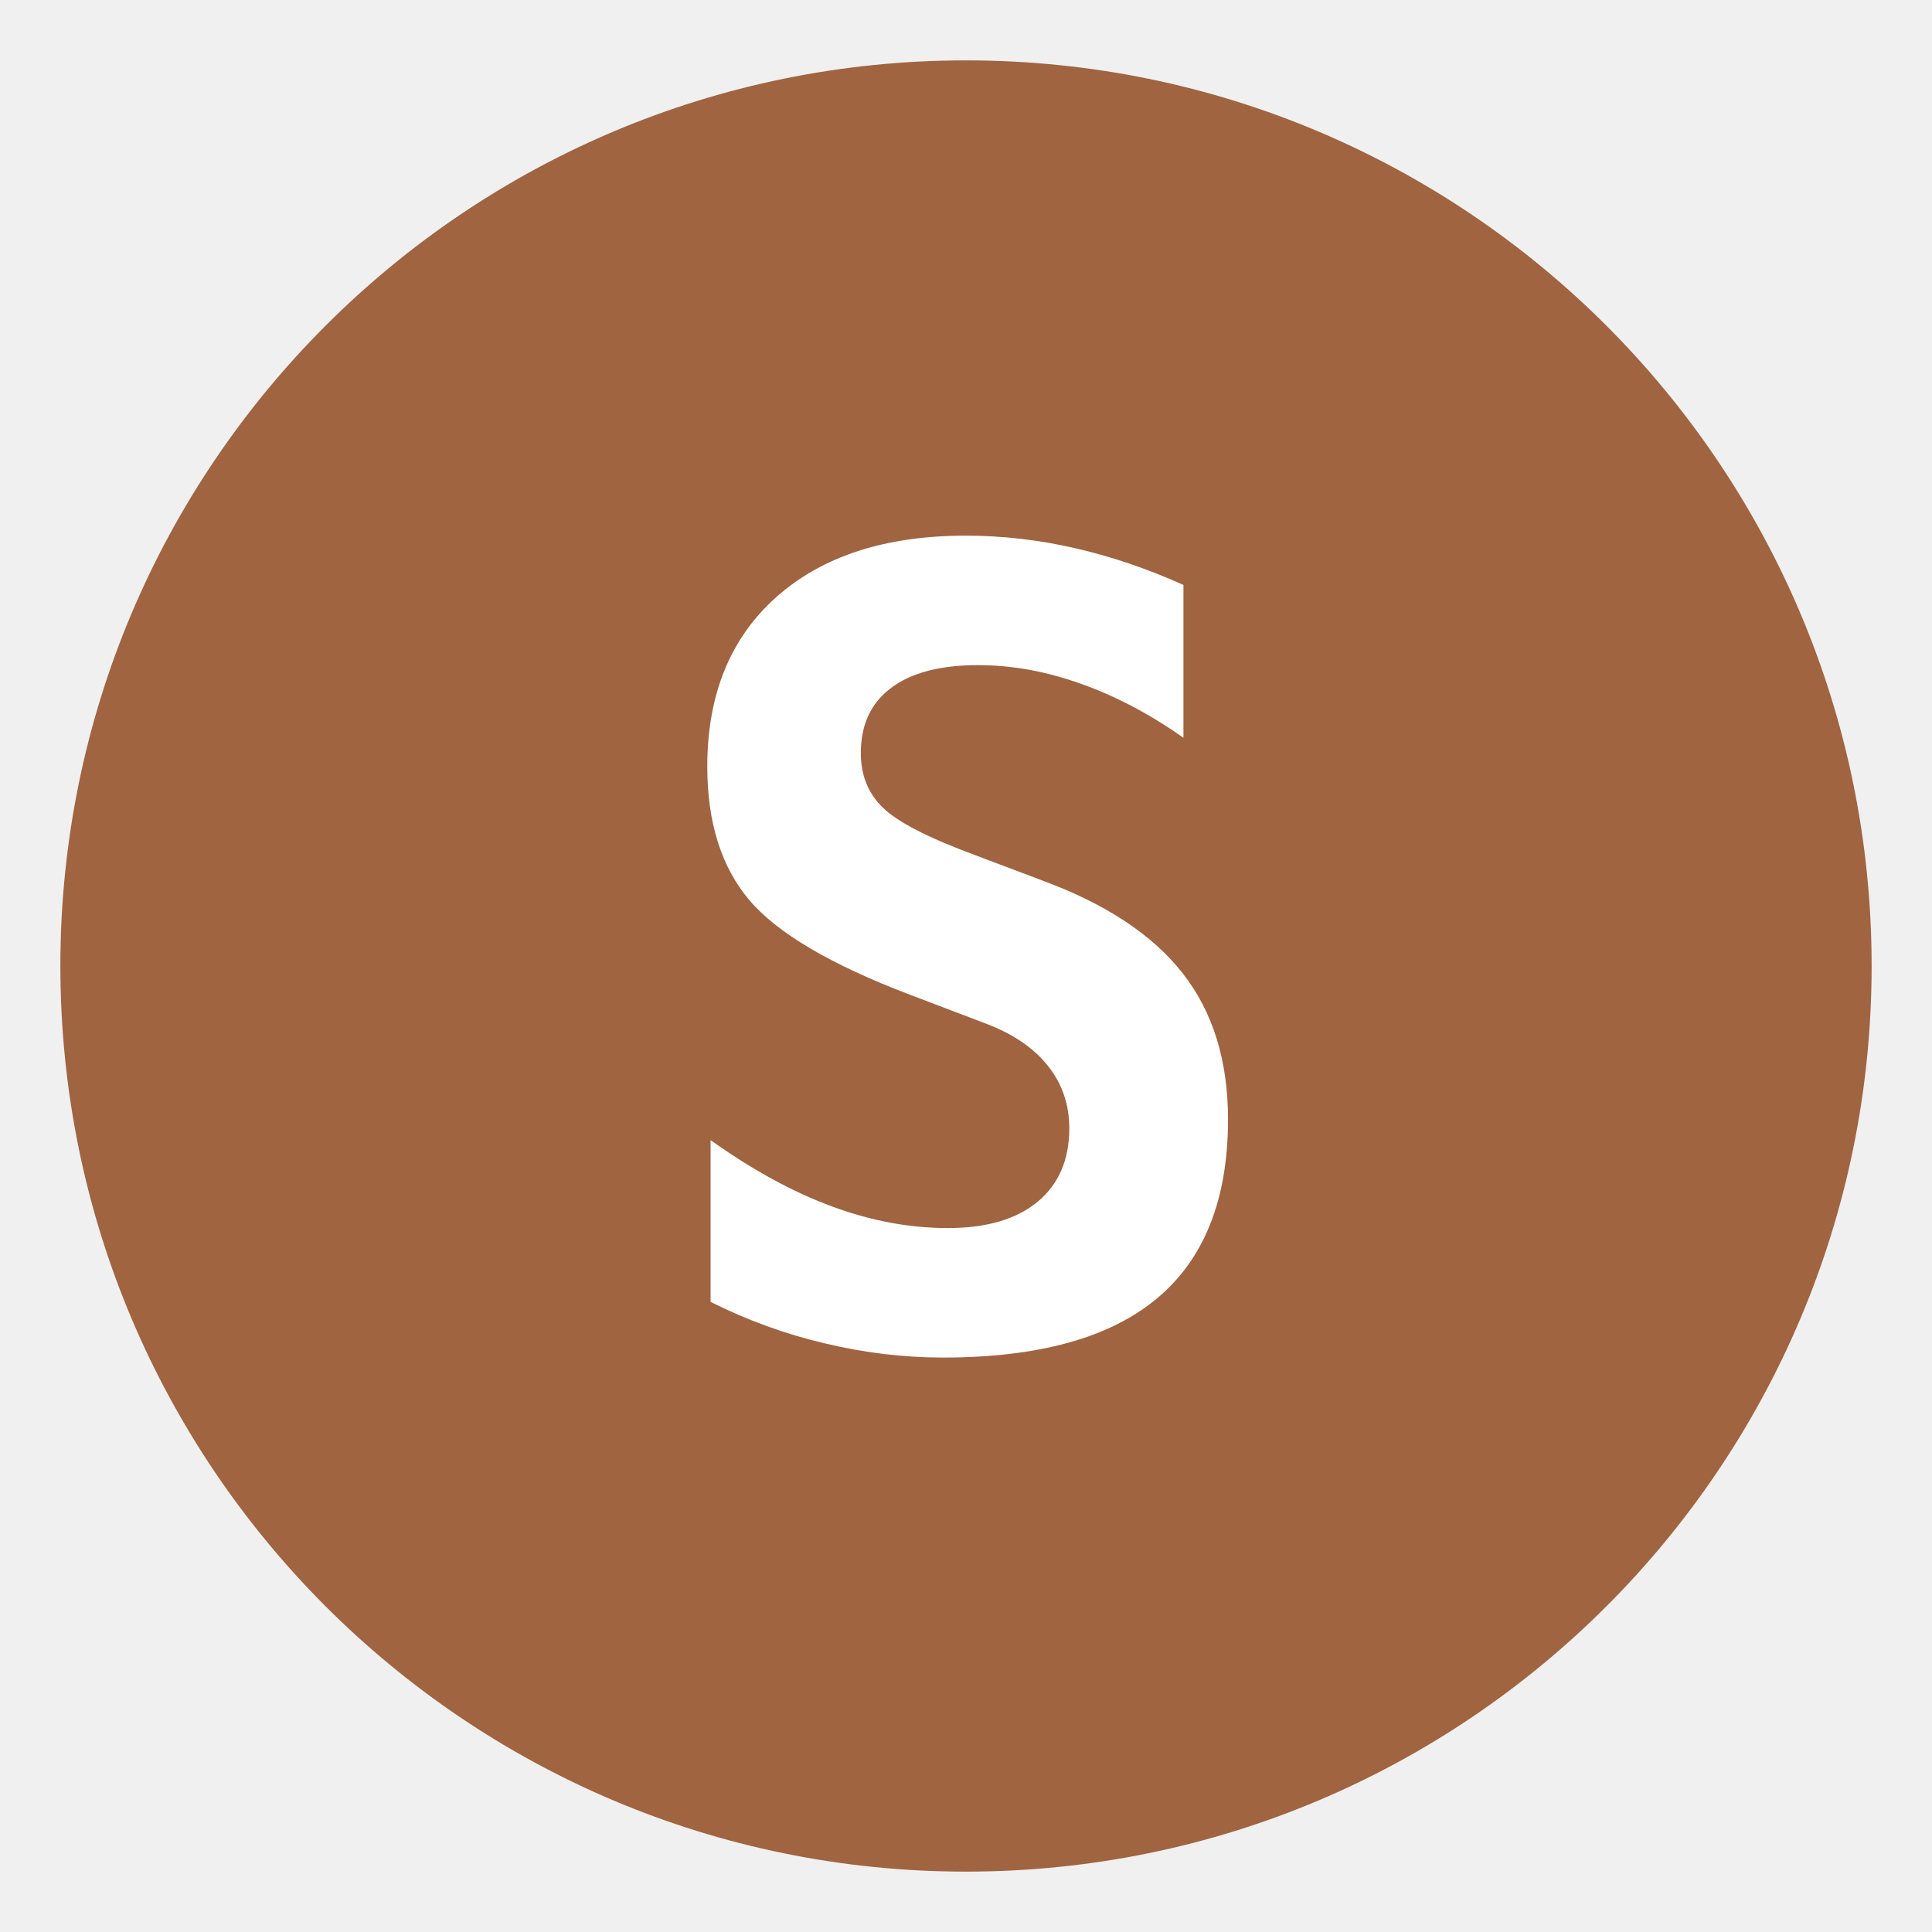
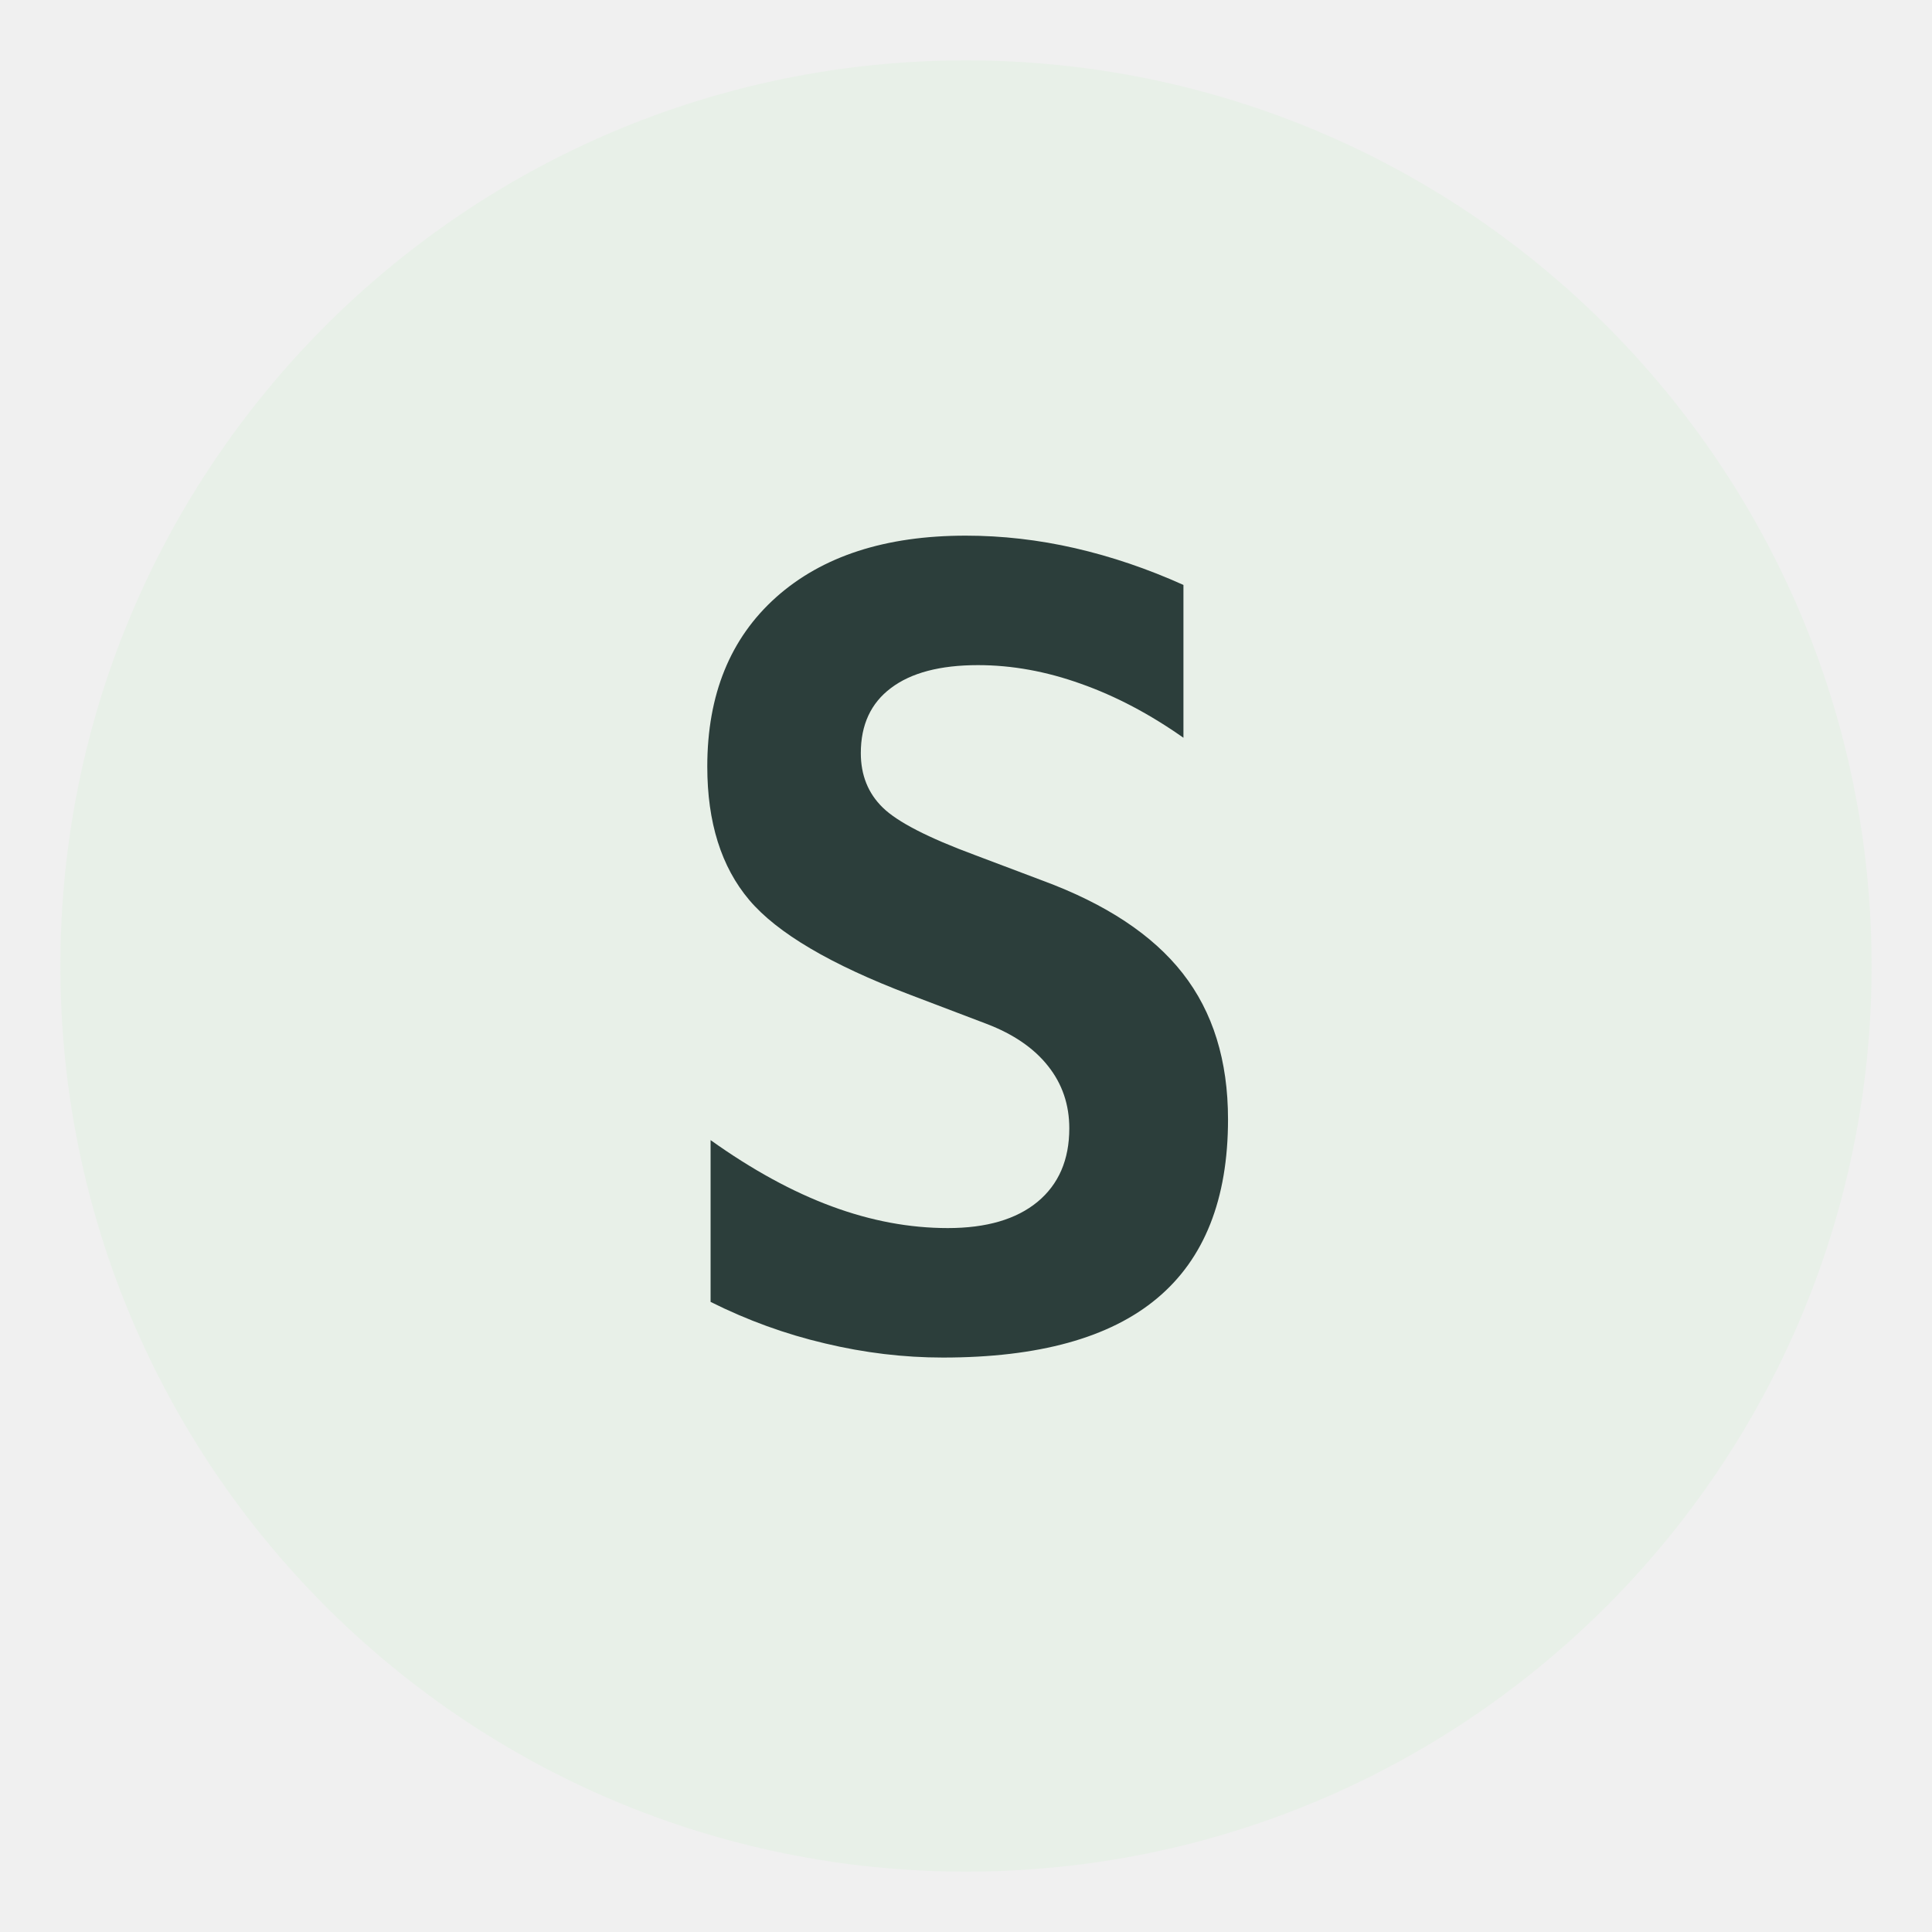
<svg xmlns="http://www.w3.org/2000/svg" viewBox="0 0 128 128">
  <circle cx="64" cy="64" r="60" class="bg" />
  <text x="50%" y="50%" text-anchor="middle" dominant-baseline="central" font-family="'IBM Plex Mono', monospace" font-size="72" class="s">S</text>
  <style>
-     .bg { fill: #a06441; }
-     .s { fill: #fff; font-weight: bold; }
+     .bg { fill: #e8f0e8; }
+     .s { fill: #2c3e3b; font-weight: bold; }
    @media (prefers-color-scheme: dark) {
-       .bg { fill: #d19b70; }
-       .s { fill: #1e1b17; }
+       .bg { fill: #1a2420; }
+       .s { fill: #e4ece8; }
    }
  </style>
</svg>
